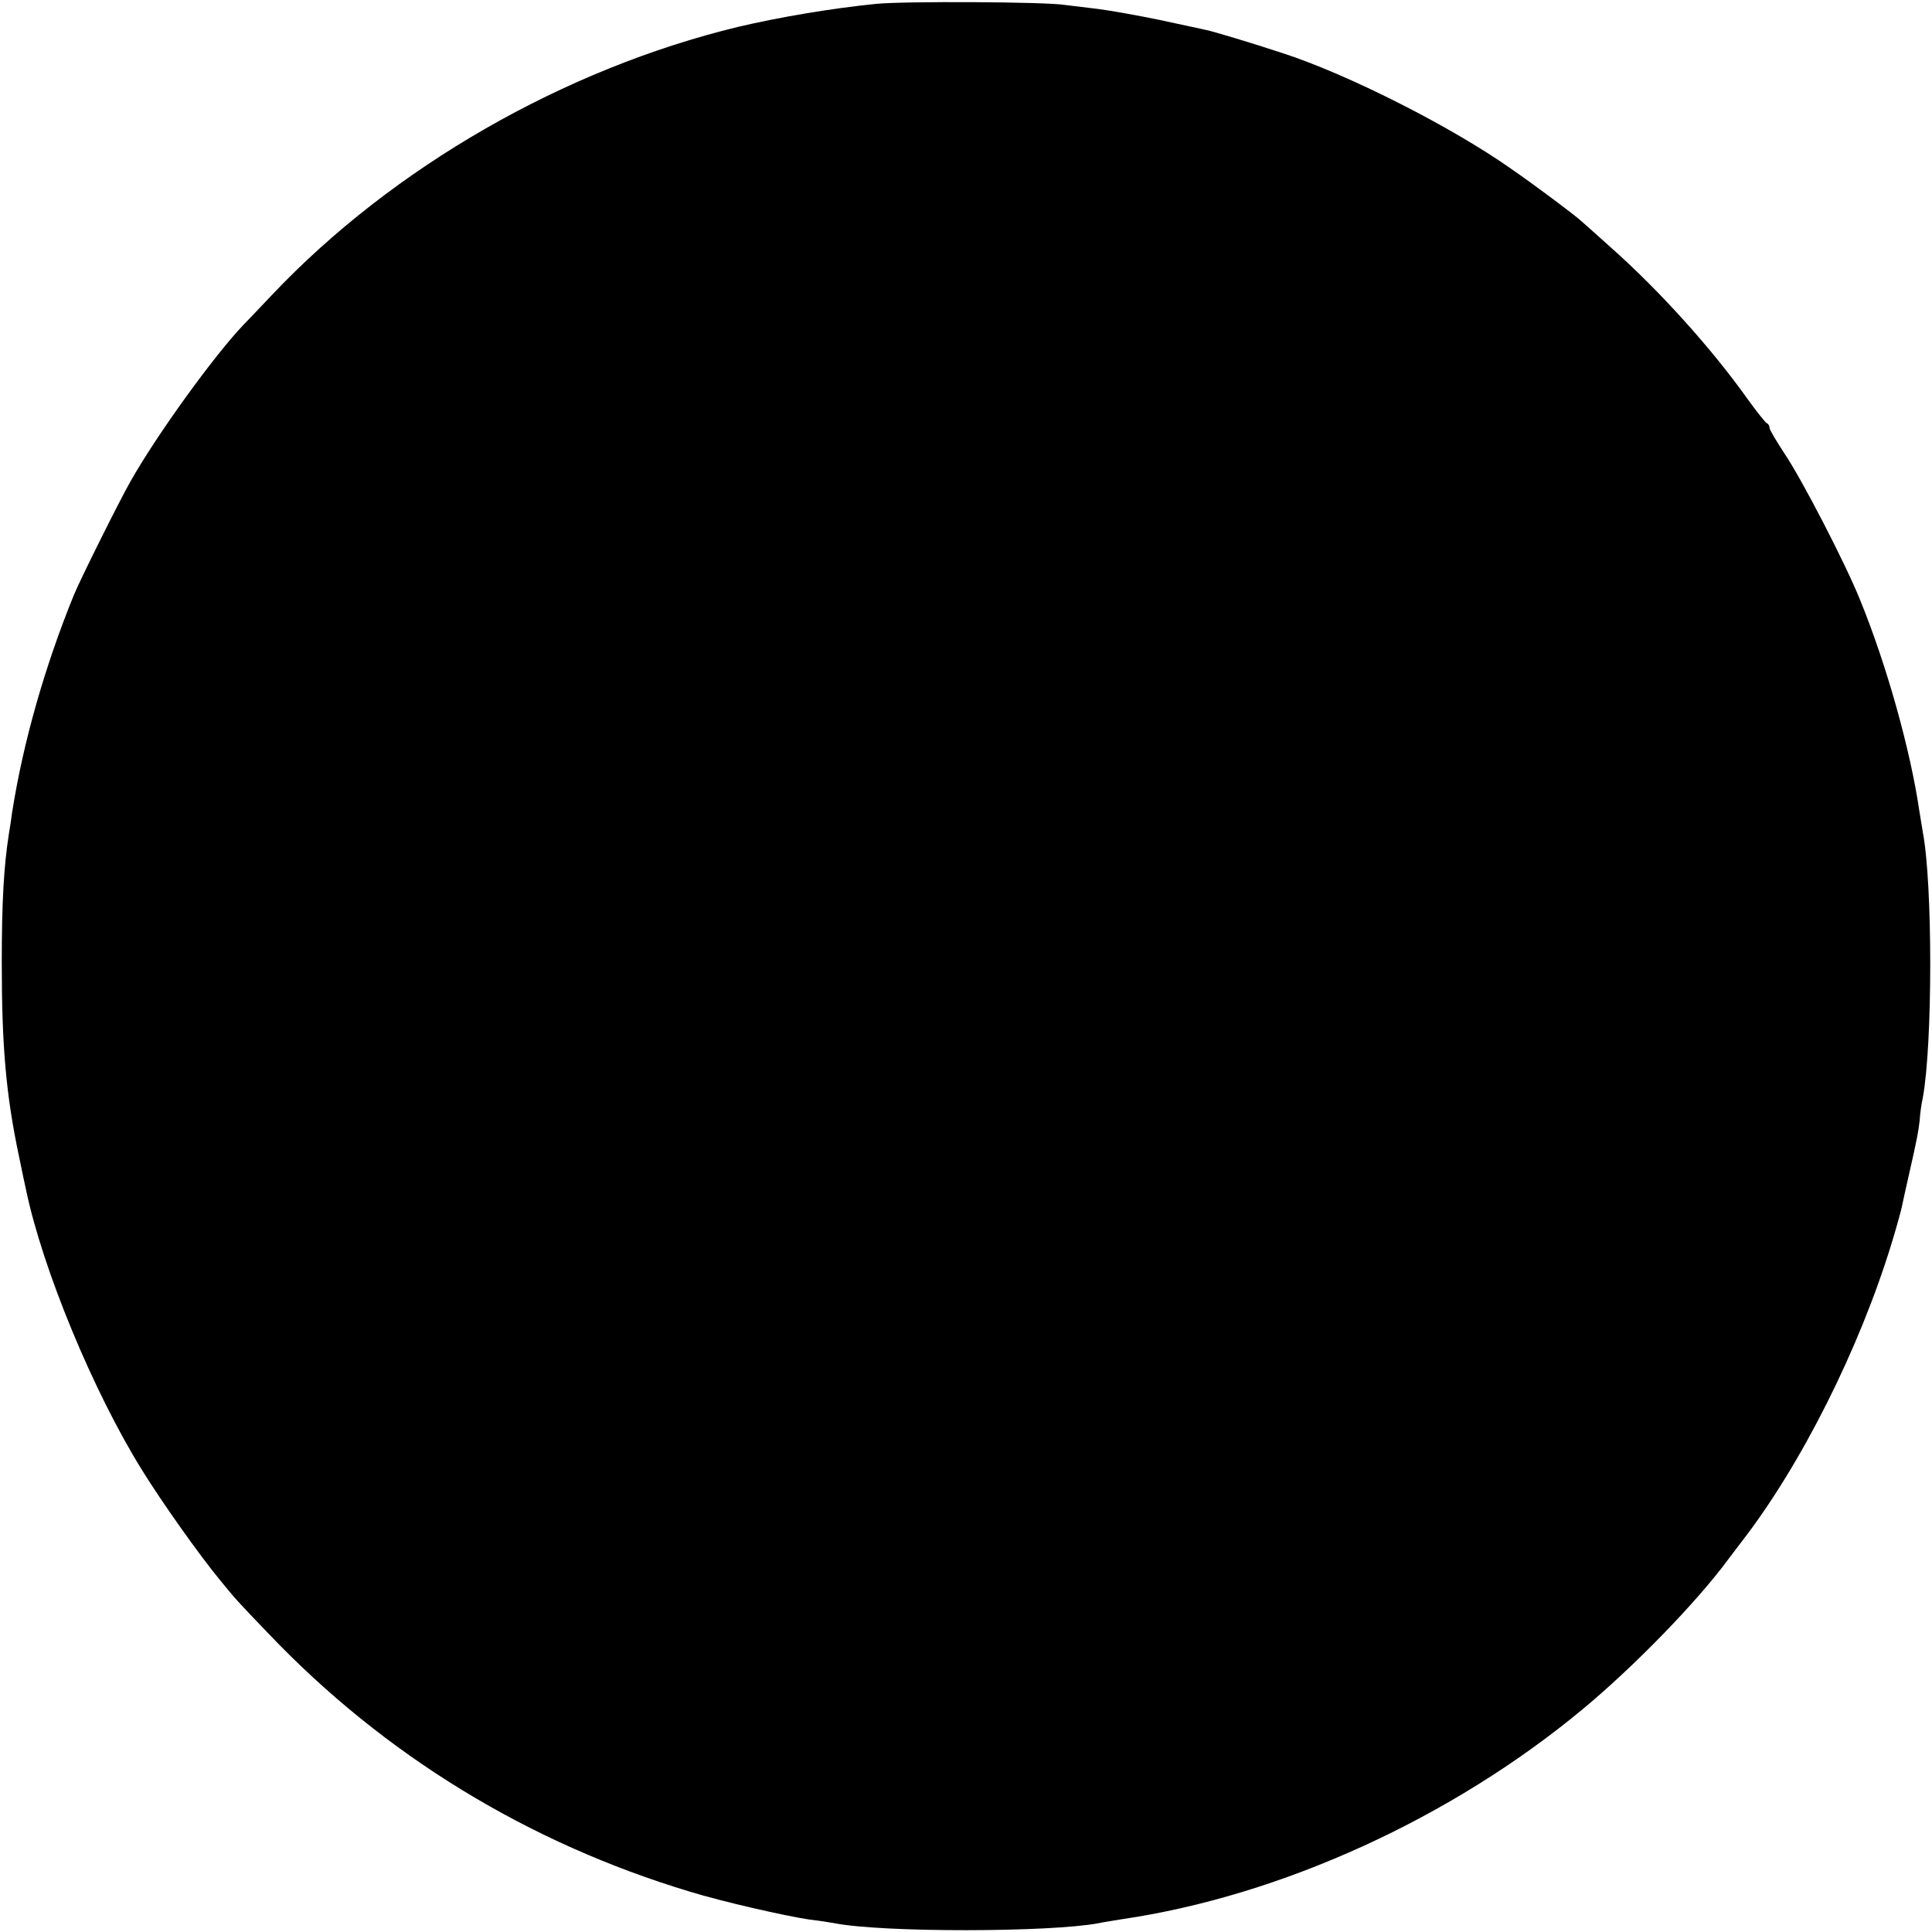
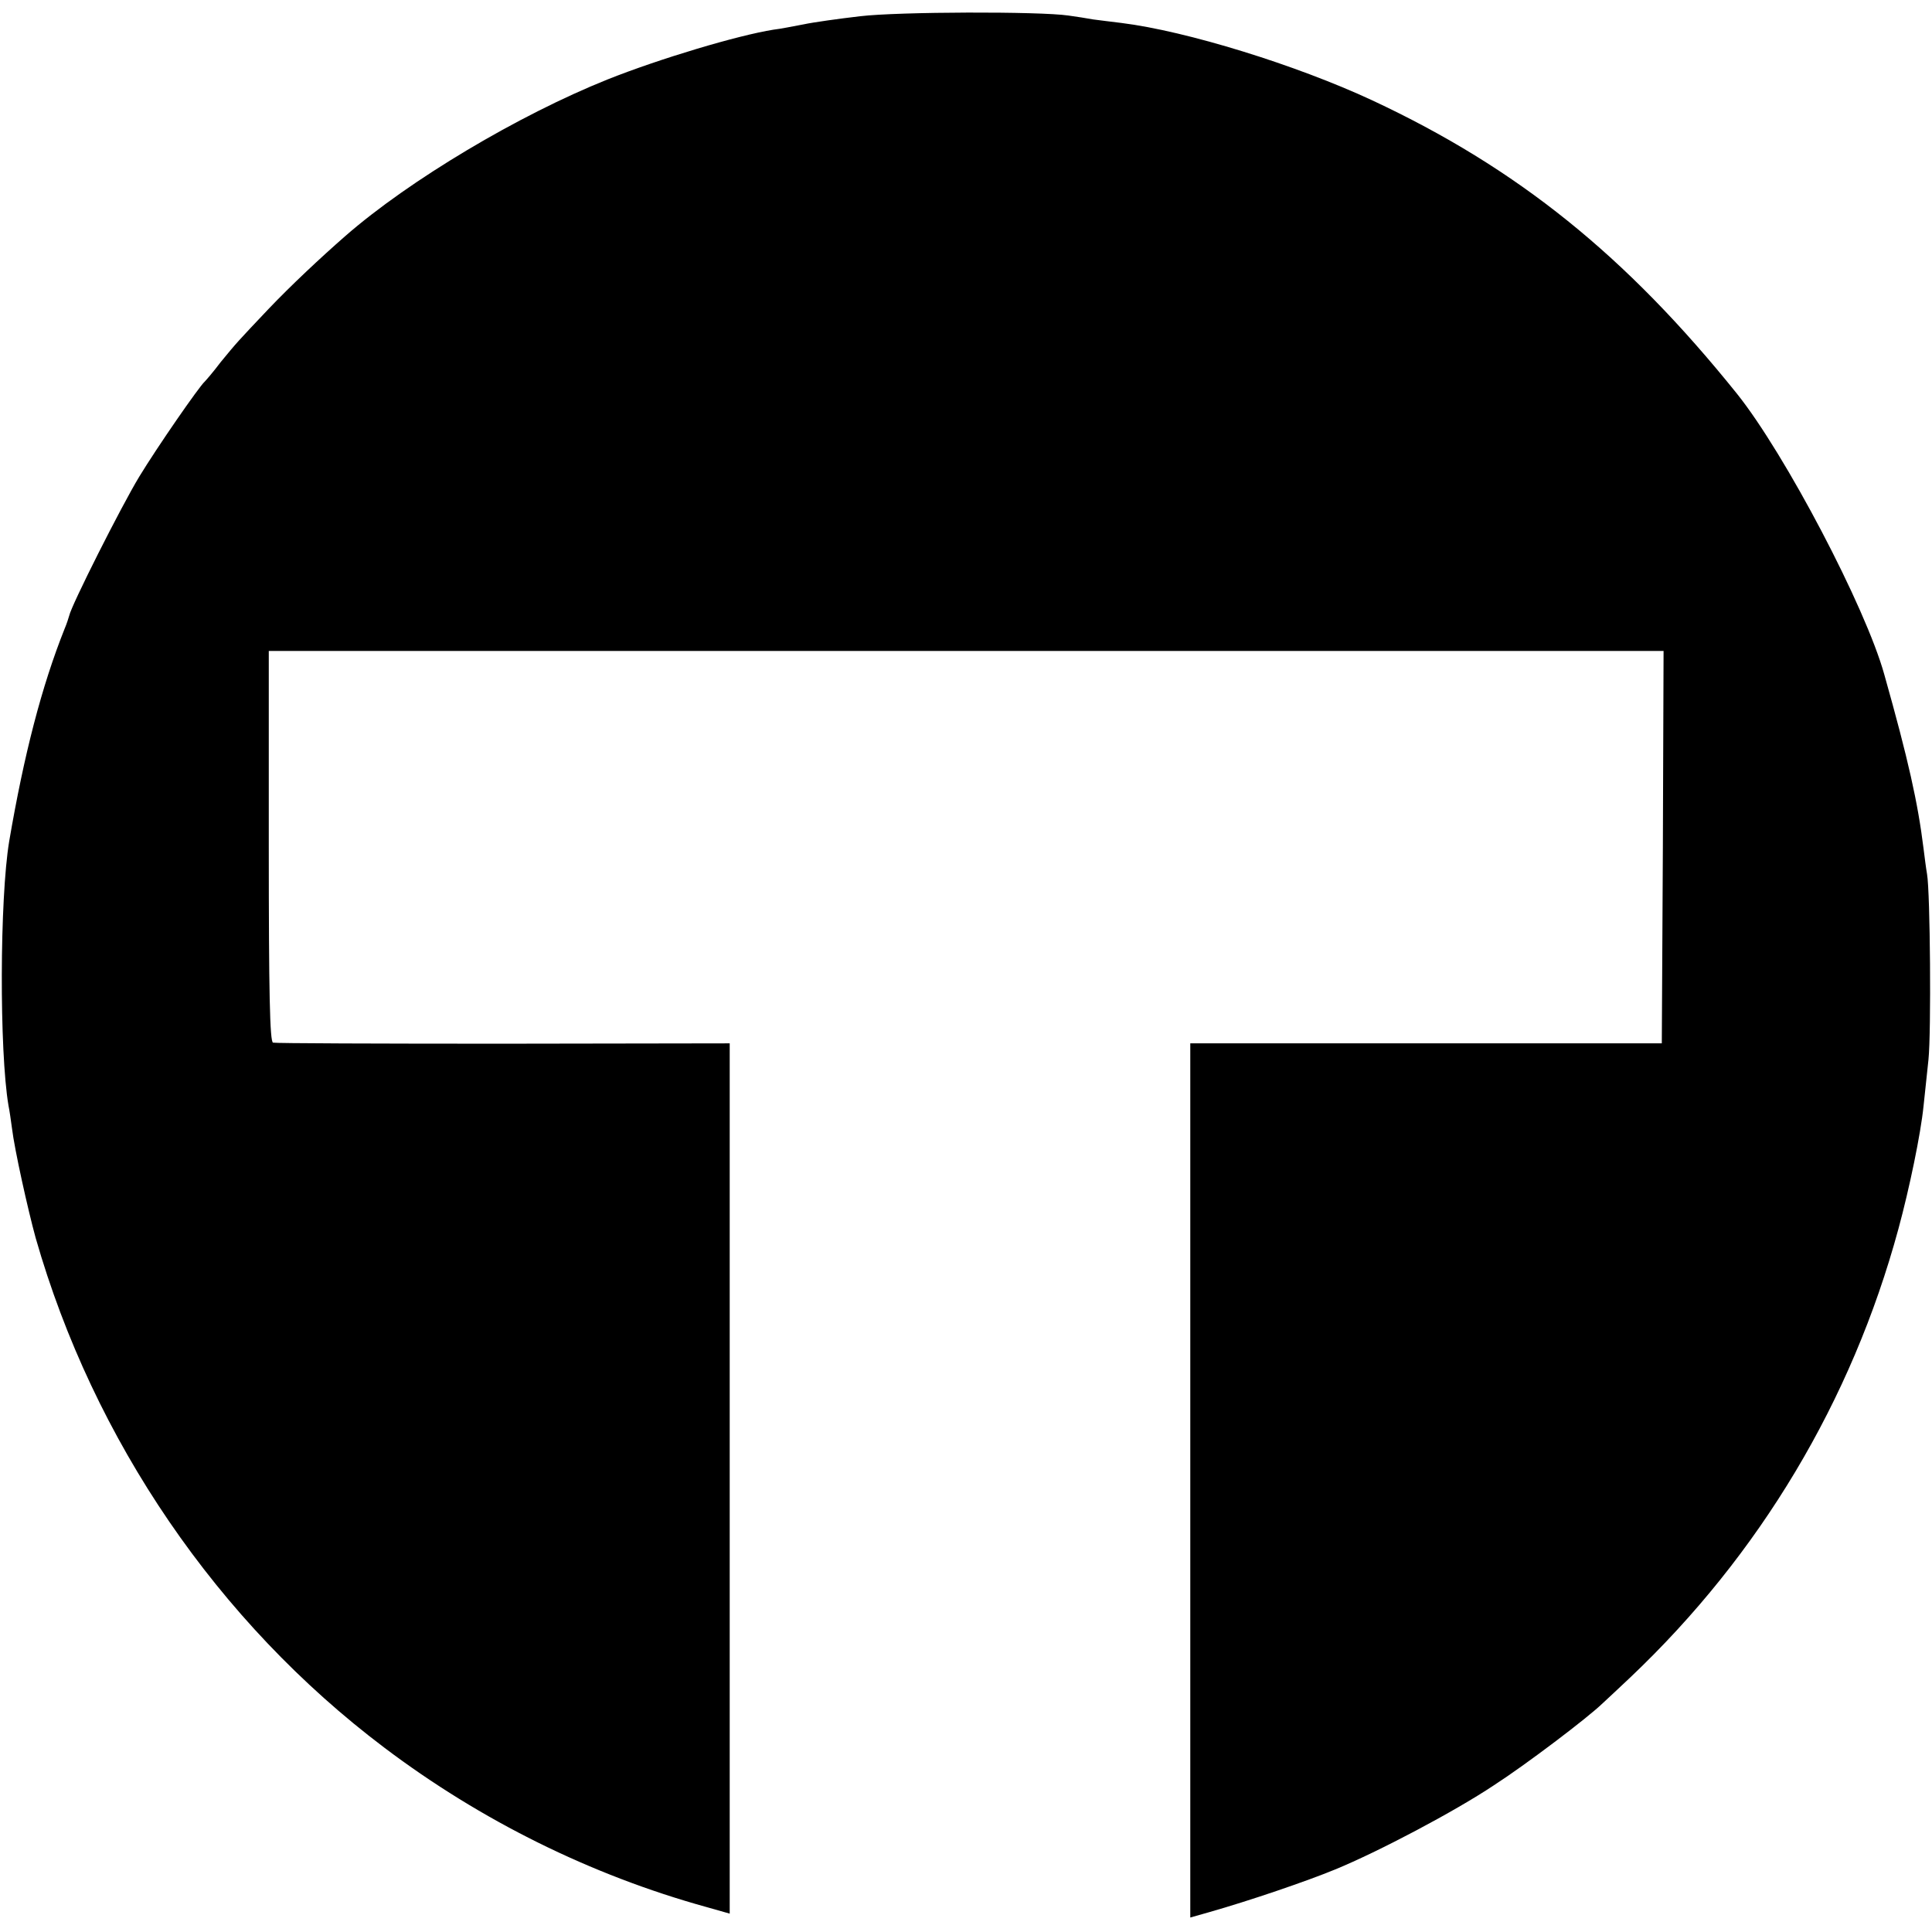
<svg xmlns="http://www.w3.org/2000/svg" version="1.0" width="547pt" height="547pt" viewBox="0 0 547 547" preserveAspectRatio="xMidYMid meet">
  <g transform="translate(0,547) scale(0.1,-0.1)" fill="#000000" stroke="none">
-     <path d="M2480 5459 c-129 -13 -275 -38 -390 -65 -492 -119 -977 -397 -1319 -758 -36 -38 -73 -77 -82 -86 -83 -87 -245 -311 -319 -442 -30 -52 -145 -283 -161 -323 -83 -204 -144 -419 -175 -617 -2 -16 -6 -43 -9 -60 -14 -90 -20 -190 -20 -363 0 -238 12 -375 49 -550 8 -39 17 -82 20 -95 47 -224 190 -570 328 -792 57 -92 161 -239 222 -313 45 -55 44 -54 137 -151 327 -343 734 -592 1193 -730 91 -28 266 -68 339 -79 27 -3 58 -8 69 -10 136 -27 612 -26 749 0 13 3 41 7 64 11 452 66 935 287 1305 594 146 121 324 304 413 425 4 5 21 28 38 50 168 217 333 545 425 846 14 46 27 93 29 104 2 11 11 50 19 86 24 106 27 122 31 156 1 18 5 48 9 65 28 153 28 606 0 752 -2 11 -6 38 -10 61 -25 171 -92 411 -167 595 -42 105 -167 346 -216 418 -22 34 -41 65 -41 71 0 5 -3 11 -8 13 -4 2 -28 32 -54 68 -100 141 -249 307 -388 430 -40 36 -78 70 -84 75 -21 19 -131 101 -196 146 -173 122 -467 270 -650 329 -88 29 -198 62 -215 65 -11 3 -71 15 -134 29 -63 13 -142 27 -175 31 -34 4 -74 9 -91 11 -53 9 -457 11 -535 3z" />
+     <path d="M2435 5424 c-60 -7 -132 -17 -160 -23 -27 -5 -66 -13 -85 -15 -101 -16 -322 -82 -470 -141 -252 -101 -561 -285 -742 -443 -71 -62 -155 -141 -217 -206 -89 -94 -90 -95 -136 -151 -21 -28 -42 -52 -45 -55 -16 -14 -135 -186 -186 -270 -52 -86 -192 -364 -198 -393 -2 -7 -7 -23 -13 -37 -65 -163 -115 -356 -157 -602 -27 -163 -28 -594 -2 -748 3 -14 7 -43 10 -65 7 -59 45 -230 67 -310 164 -573 515 -1087 987 -1443 274 -207 586 -361 911 -451 l67 -19 0 1232 0 1232 -641 -1 c-352 0 -645 1 -652 3 -9 3 -12 139 -12 556 l0 553 1975 0 1974 0 -2 -556 -3 -555 -667 0 -668 0 0 -1237 0 -1238 53 15 c116 33 277 88 357 121 122 50 338 164 449 238 90 58 267 192 309 233 10 9 45 42 78 73 366 347 627 783 759 1270 31 114 63 268 71 347 3 31 10 91 14 132 8 78 5 473 -4 525 -3 17 -7 49 -10 73 -16 129 -43 251 -111 492 -53 191 -281 625 -417 795 -314 391 -622 639 -1033 831 -215 100 -525 196 -710 219 -27 3 -63 8 -80 10 -16 3 -48 8 -70 11 -81 12 -481 11 -590 -2z" />
  </g>
</svg>
